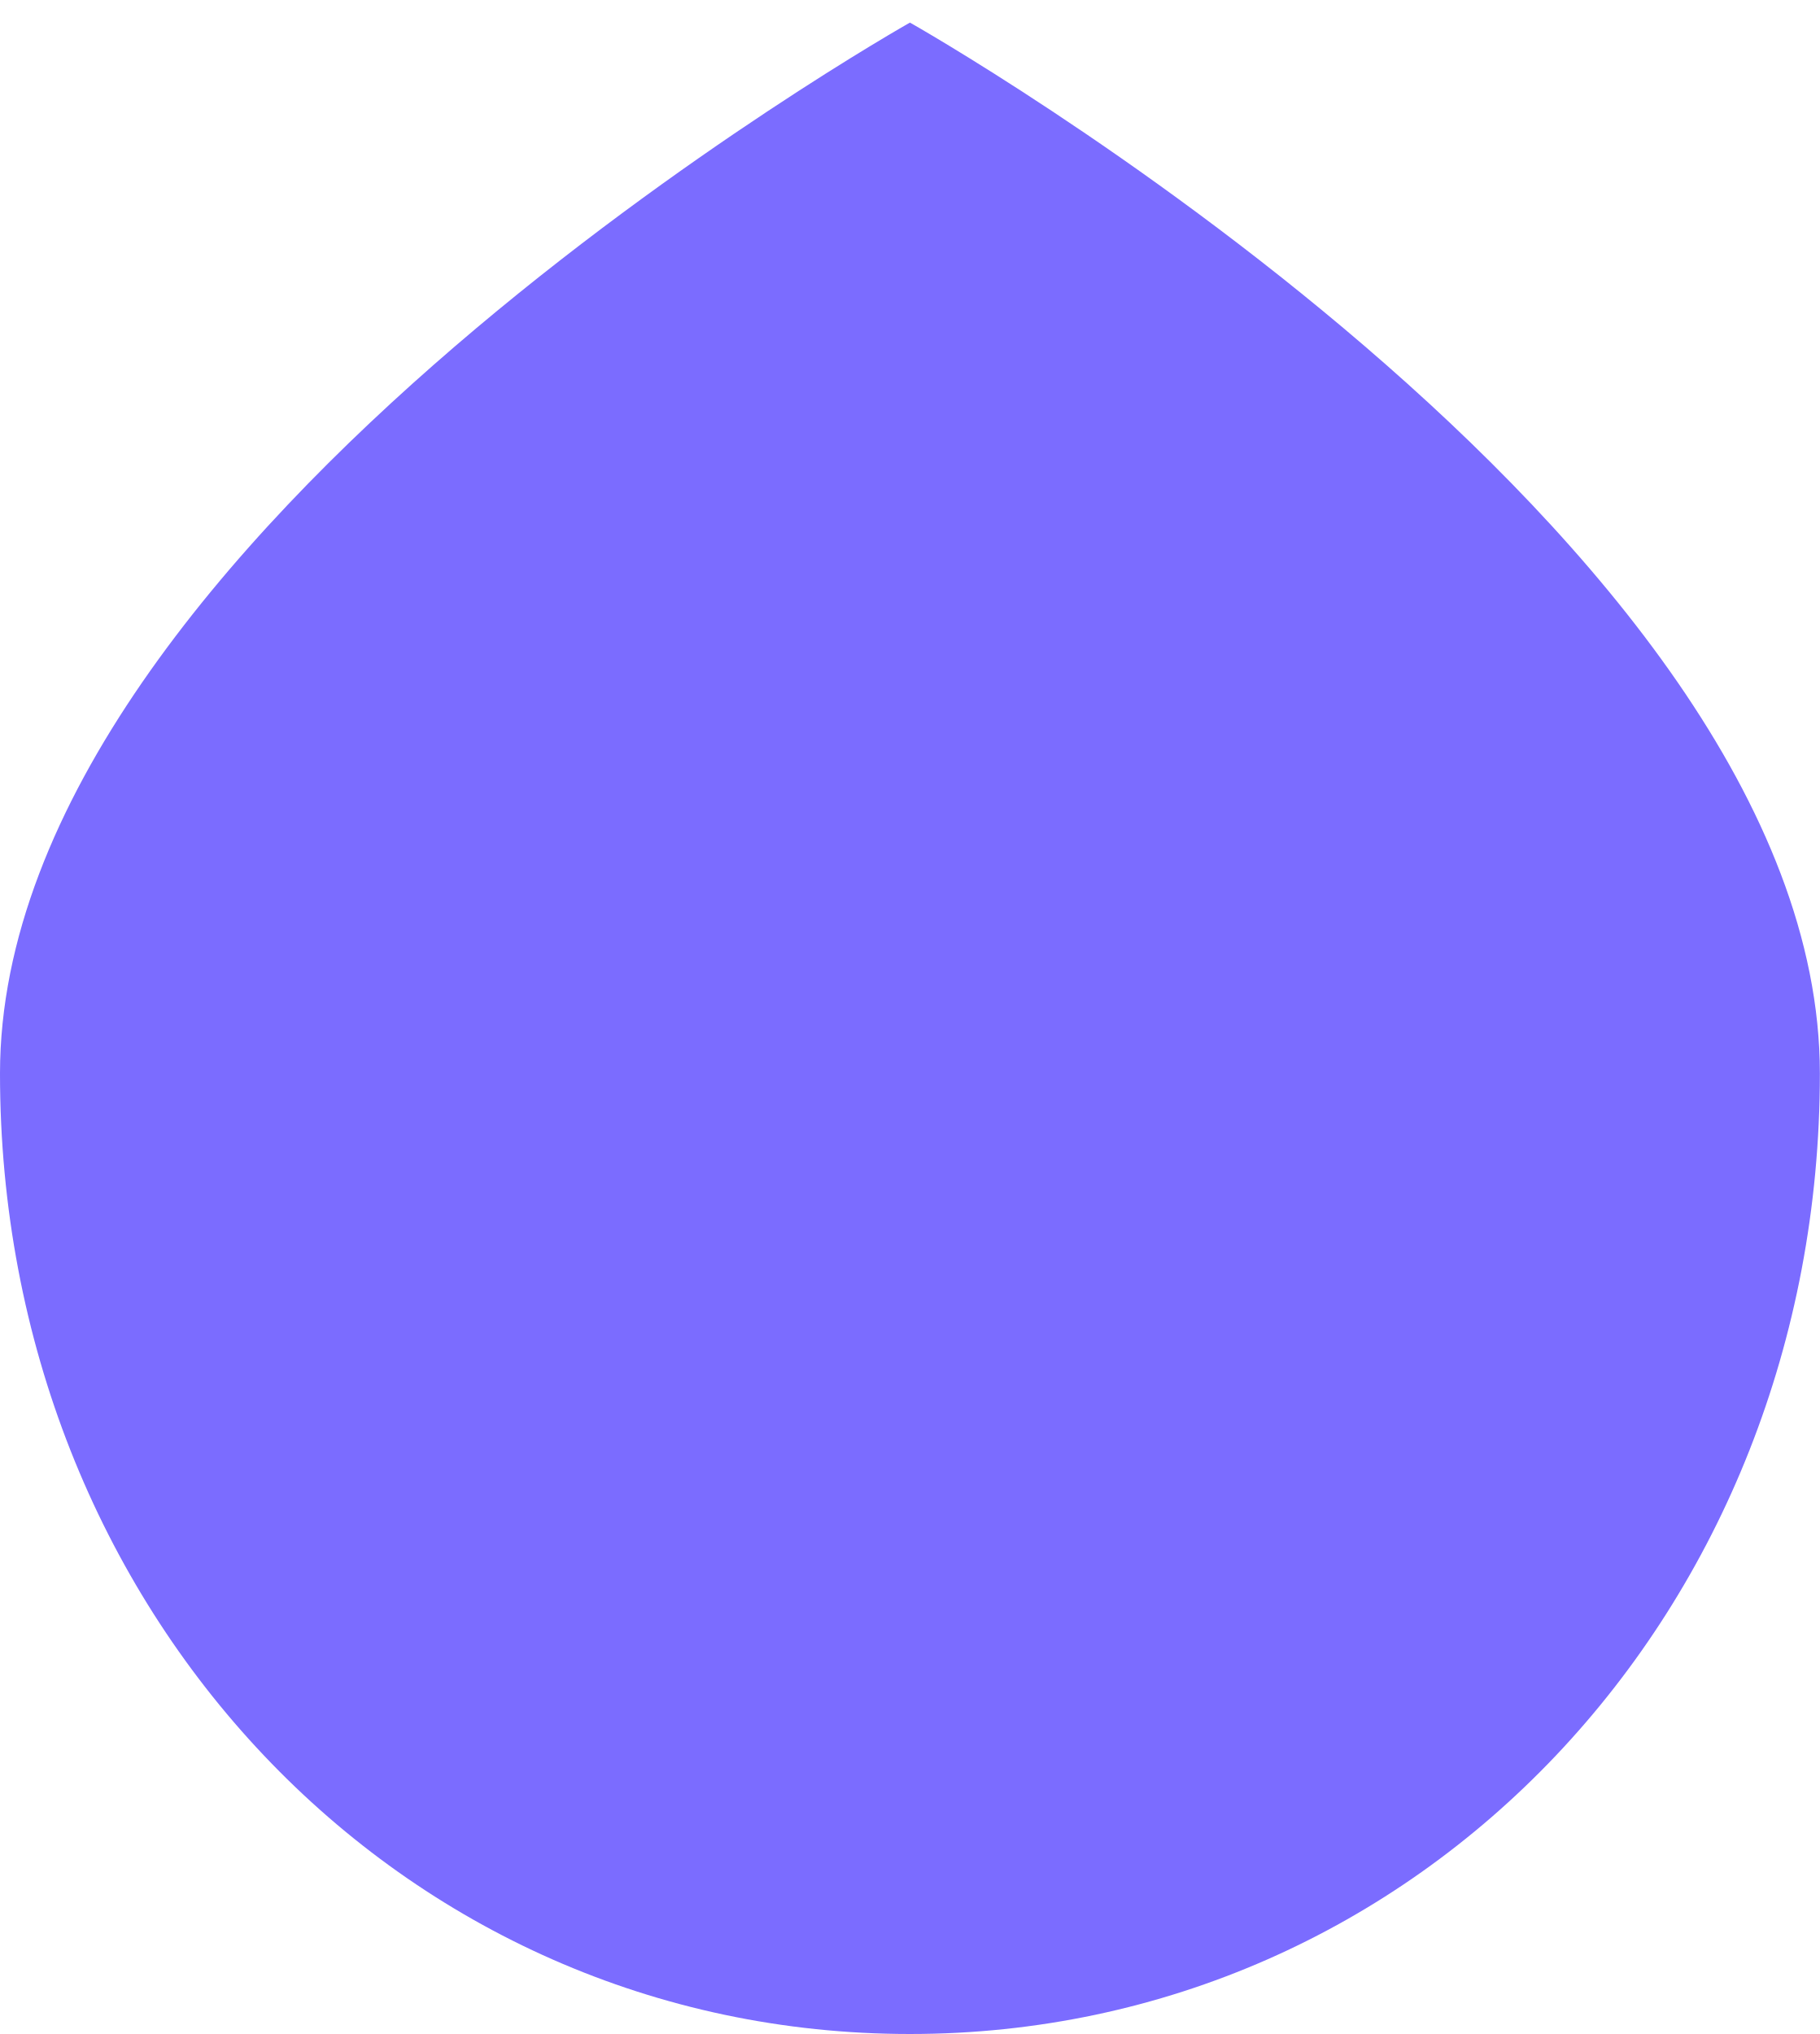
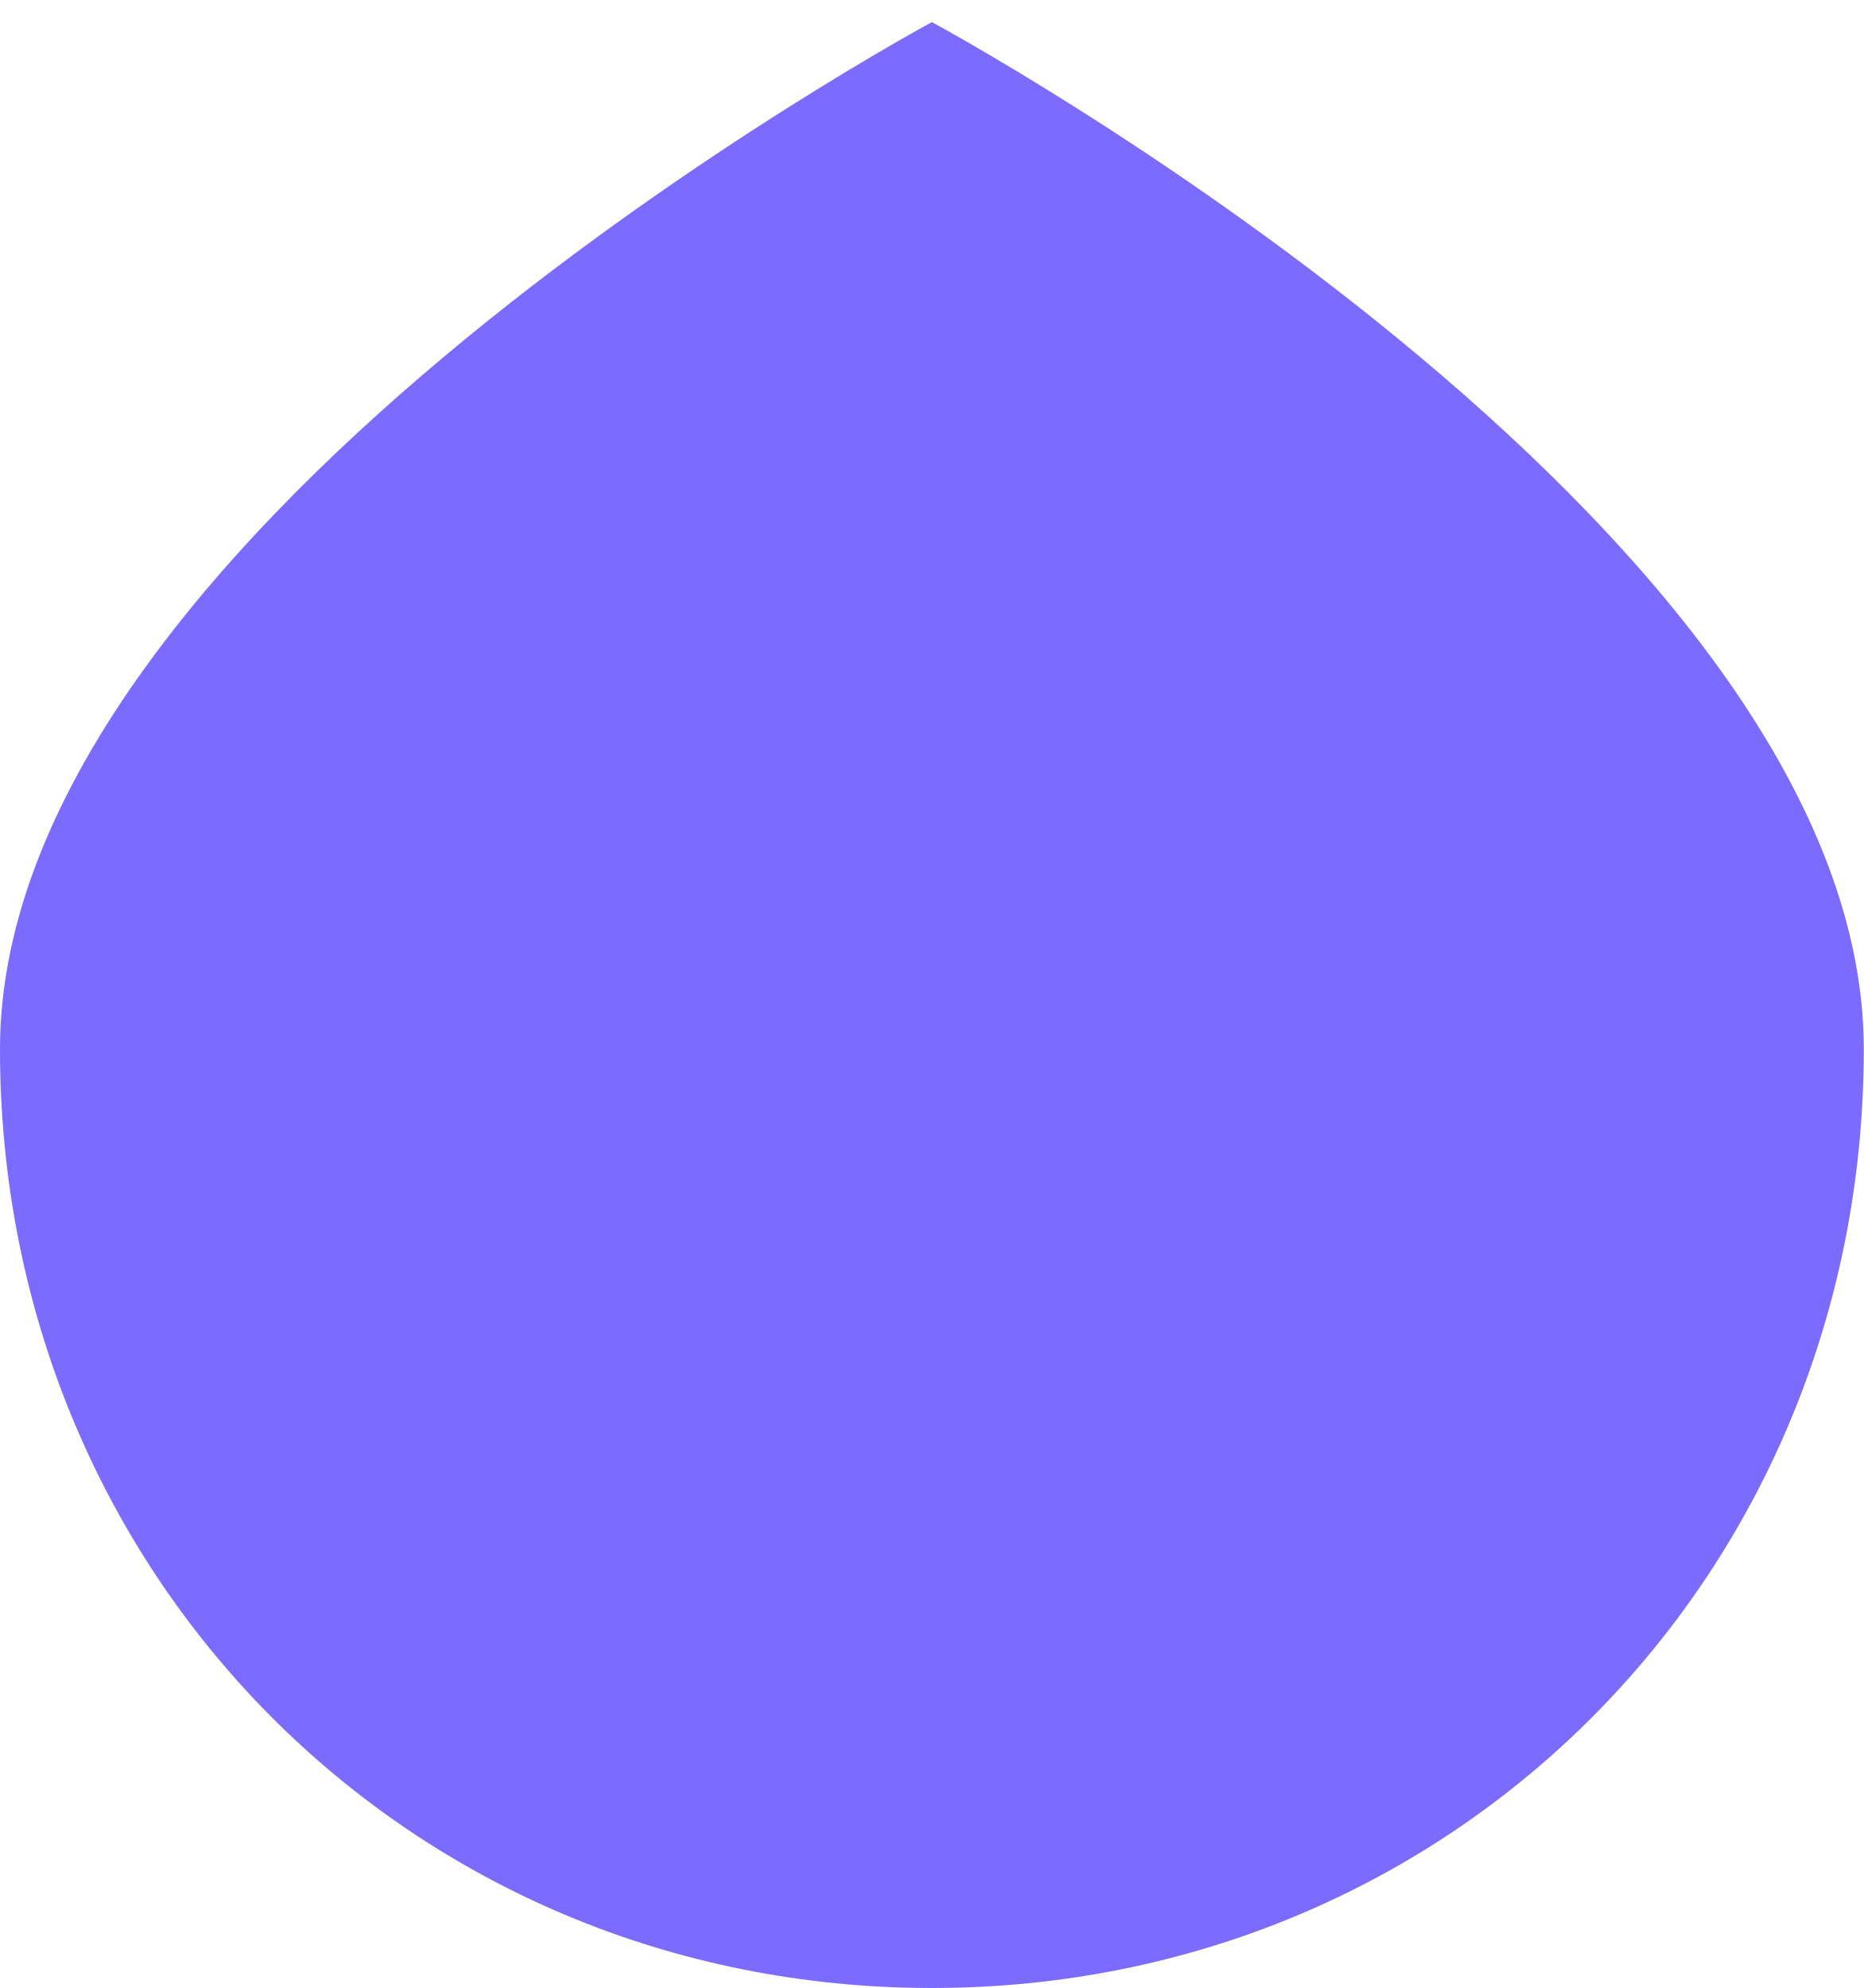
- <svg xmlns="http://www.w3.org/2000/svg" version="1.1" width="17px" height="19px">
-   <g transform="matrix(1 0 0 1 -485 -197 )">
-     <path d="M 0 10.028  C 0 5.003  8.5 0.211  8.5 0.211  C 8.5 0.211  17 5.003  17 10.028  C 17 15.052  13.26 19  8.5 19  C 3.74 19  0 15.052  0 10.028  Z " fill-rule="nonzero" fill="#7b6cff" stroke="none" transform="matrix(1 0 0 1 485 197 )" />
+ <svg xmlns="http://www.w3.org/2000/svg" version="1.1" width="15px" height="16px">
+   <g transform="matrix(1 0 0 1 -228 -225 )">
+     <path d="M 0 8.444  C 0 4.213  7.5 0.178  7.5 0.178  C 7.5 0.178  15 4.213  15 8.444  C 15 12.676  11.7 16  7.5 16  C 3.3 16  0 12.676  0 8.444  Z " fill-rule="nonzero" fill="#7b6cff" stroke="none" transform="matrix(1 0 0 1 228 225 )" />
  </g>
</svg>
